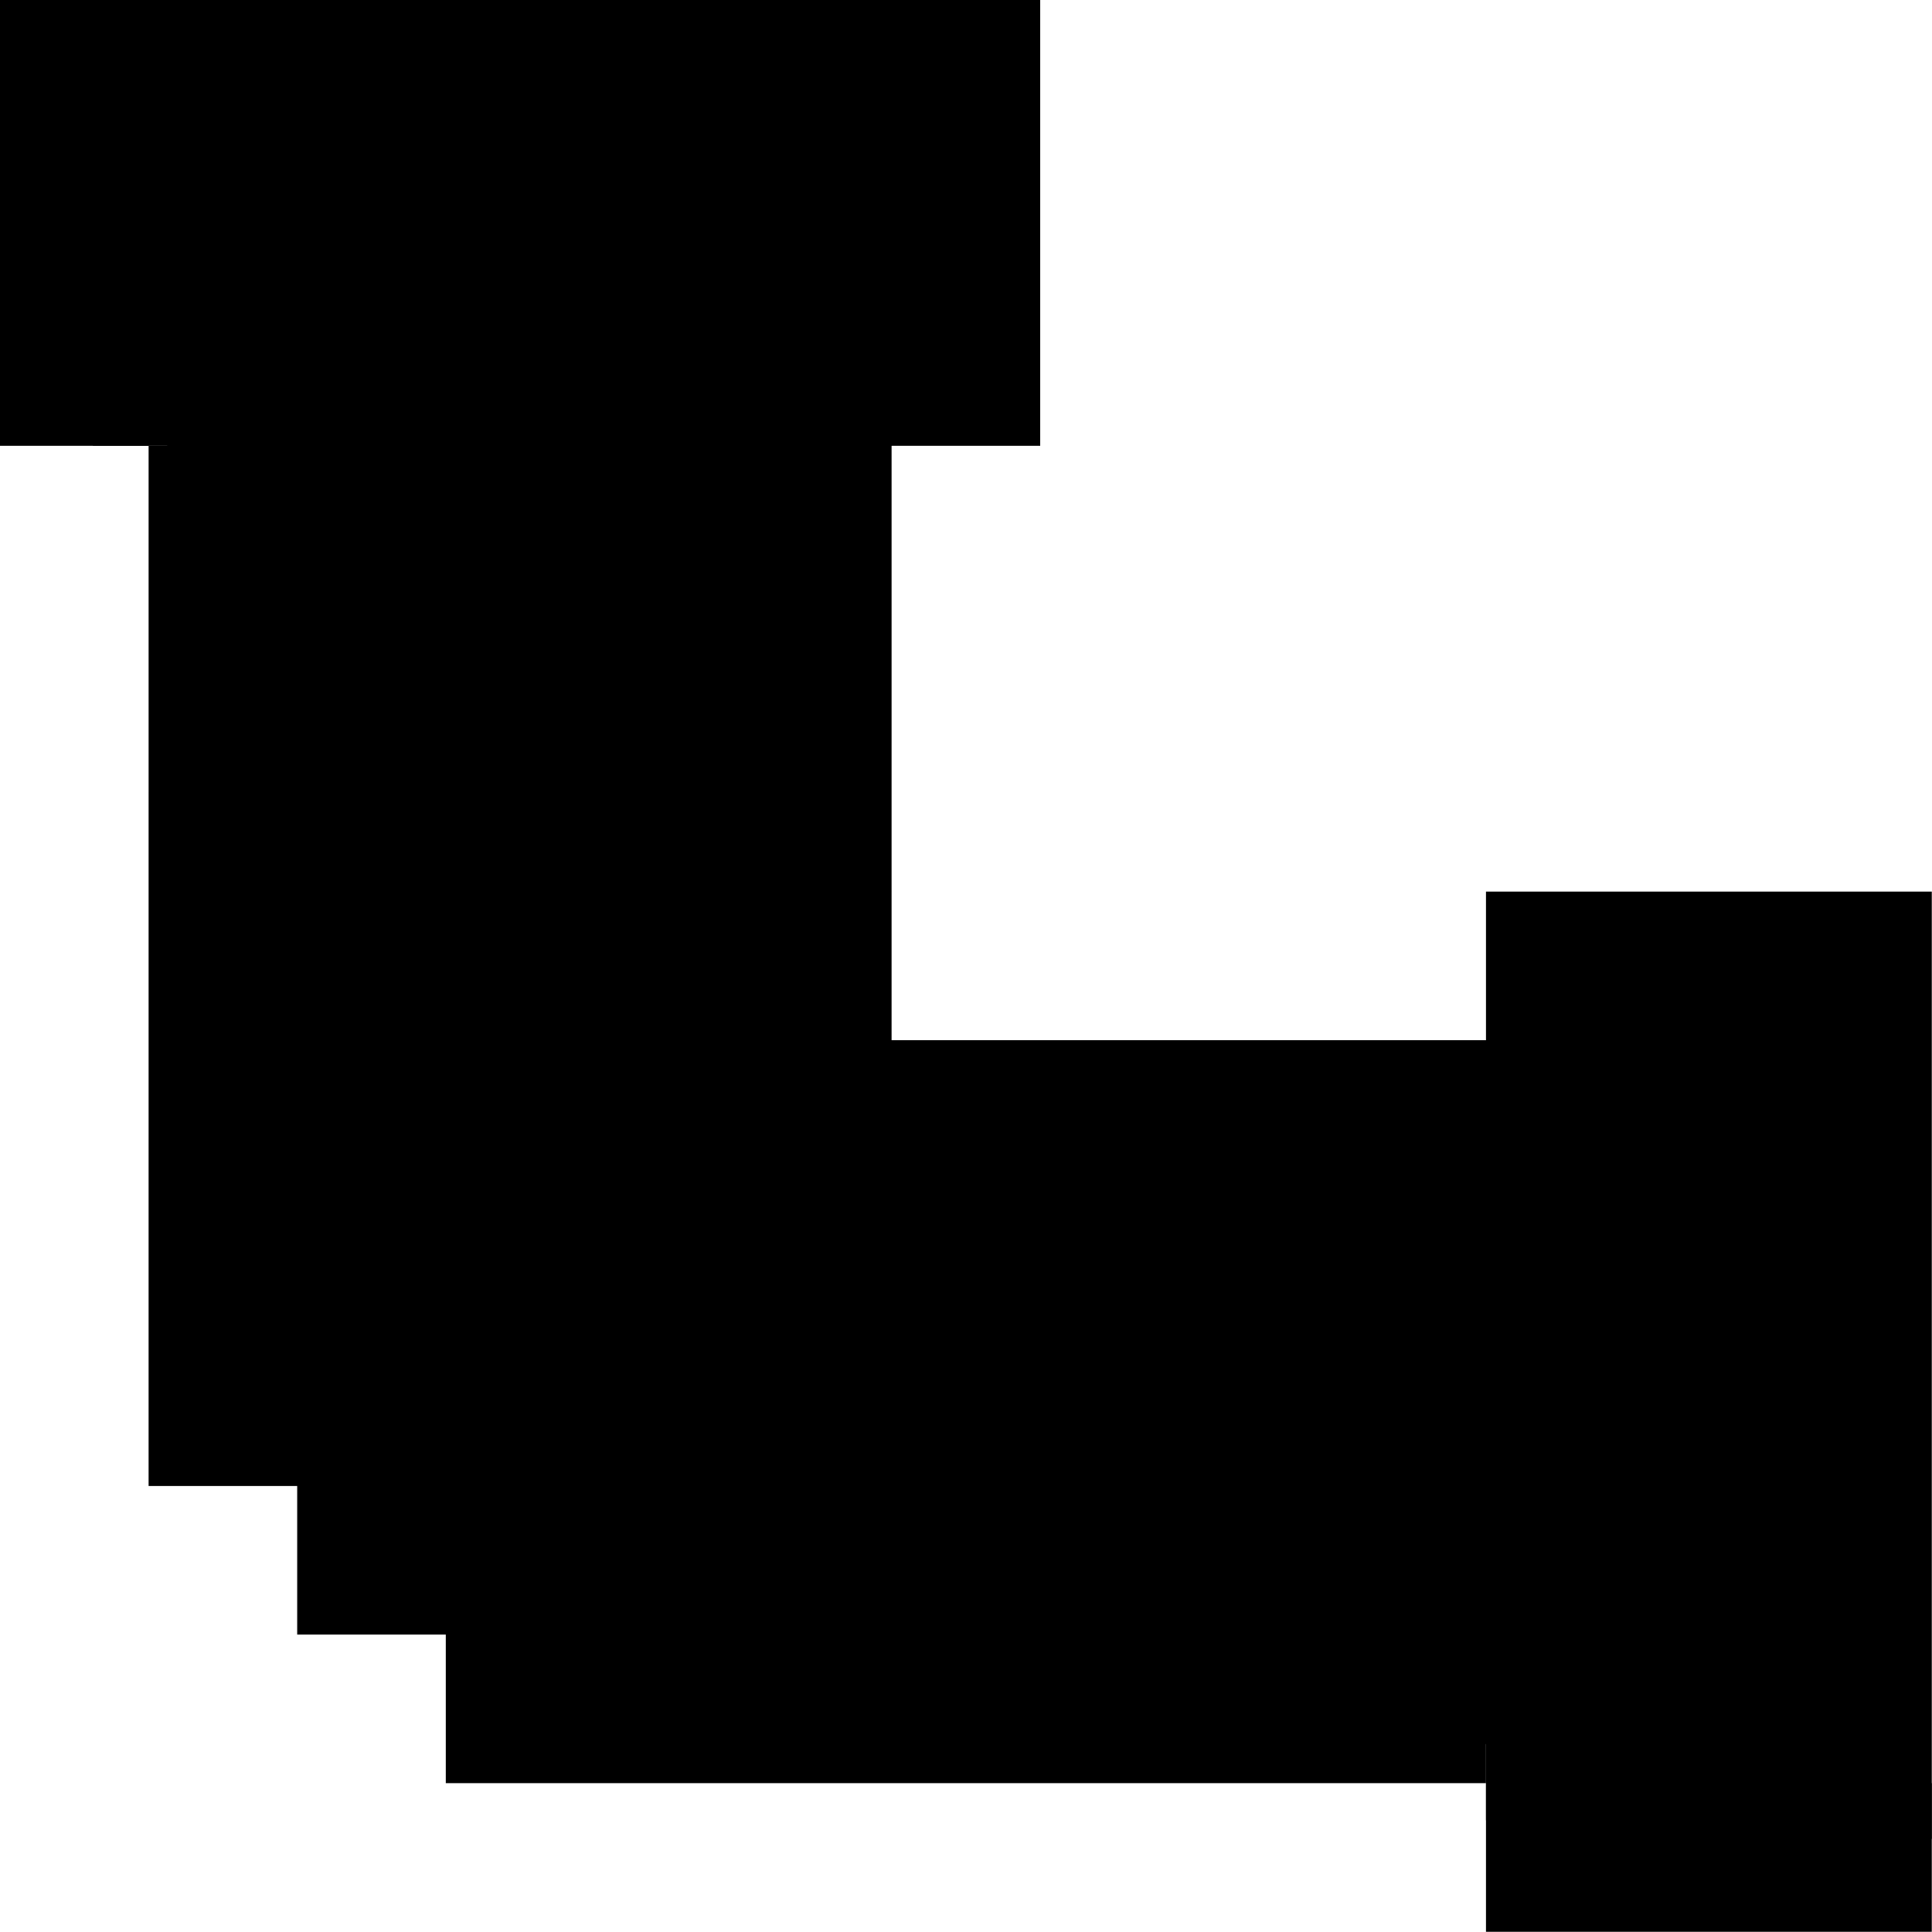
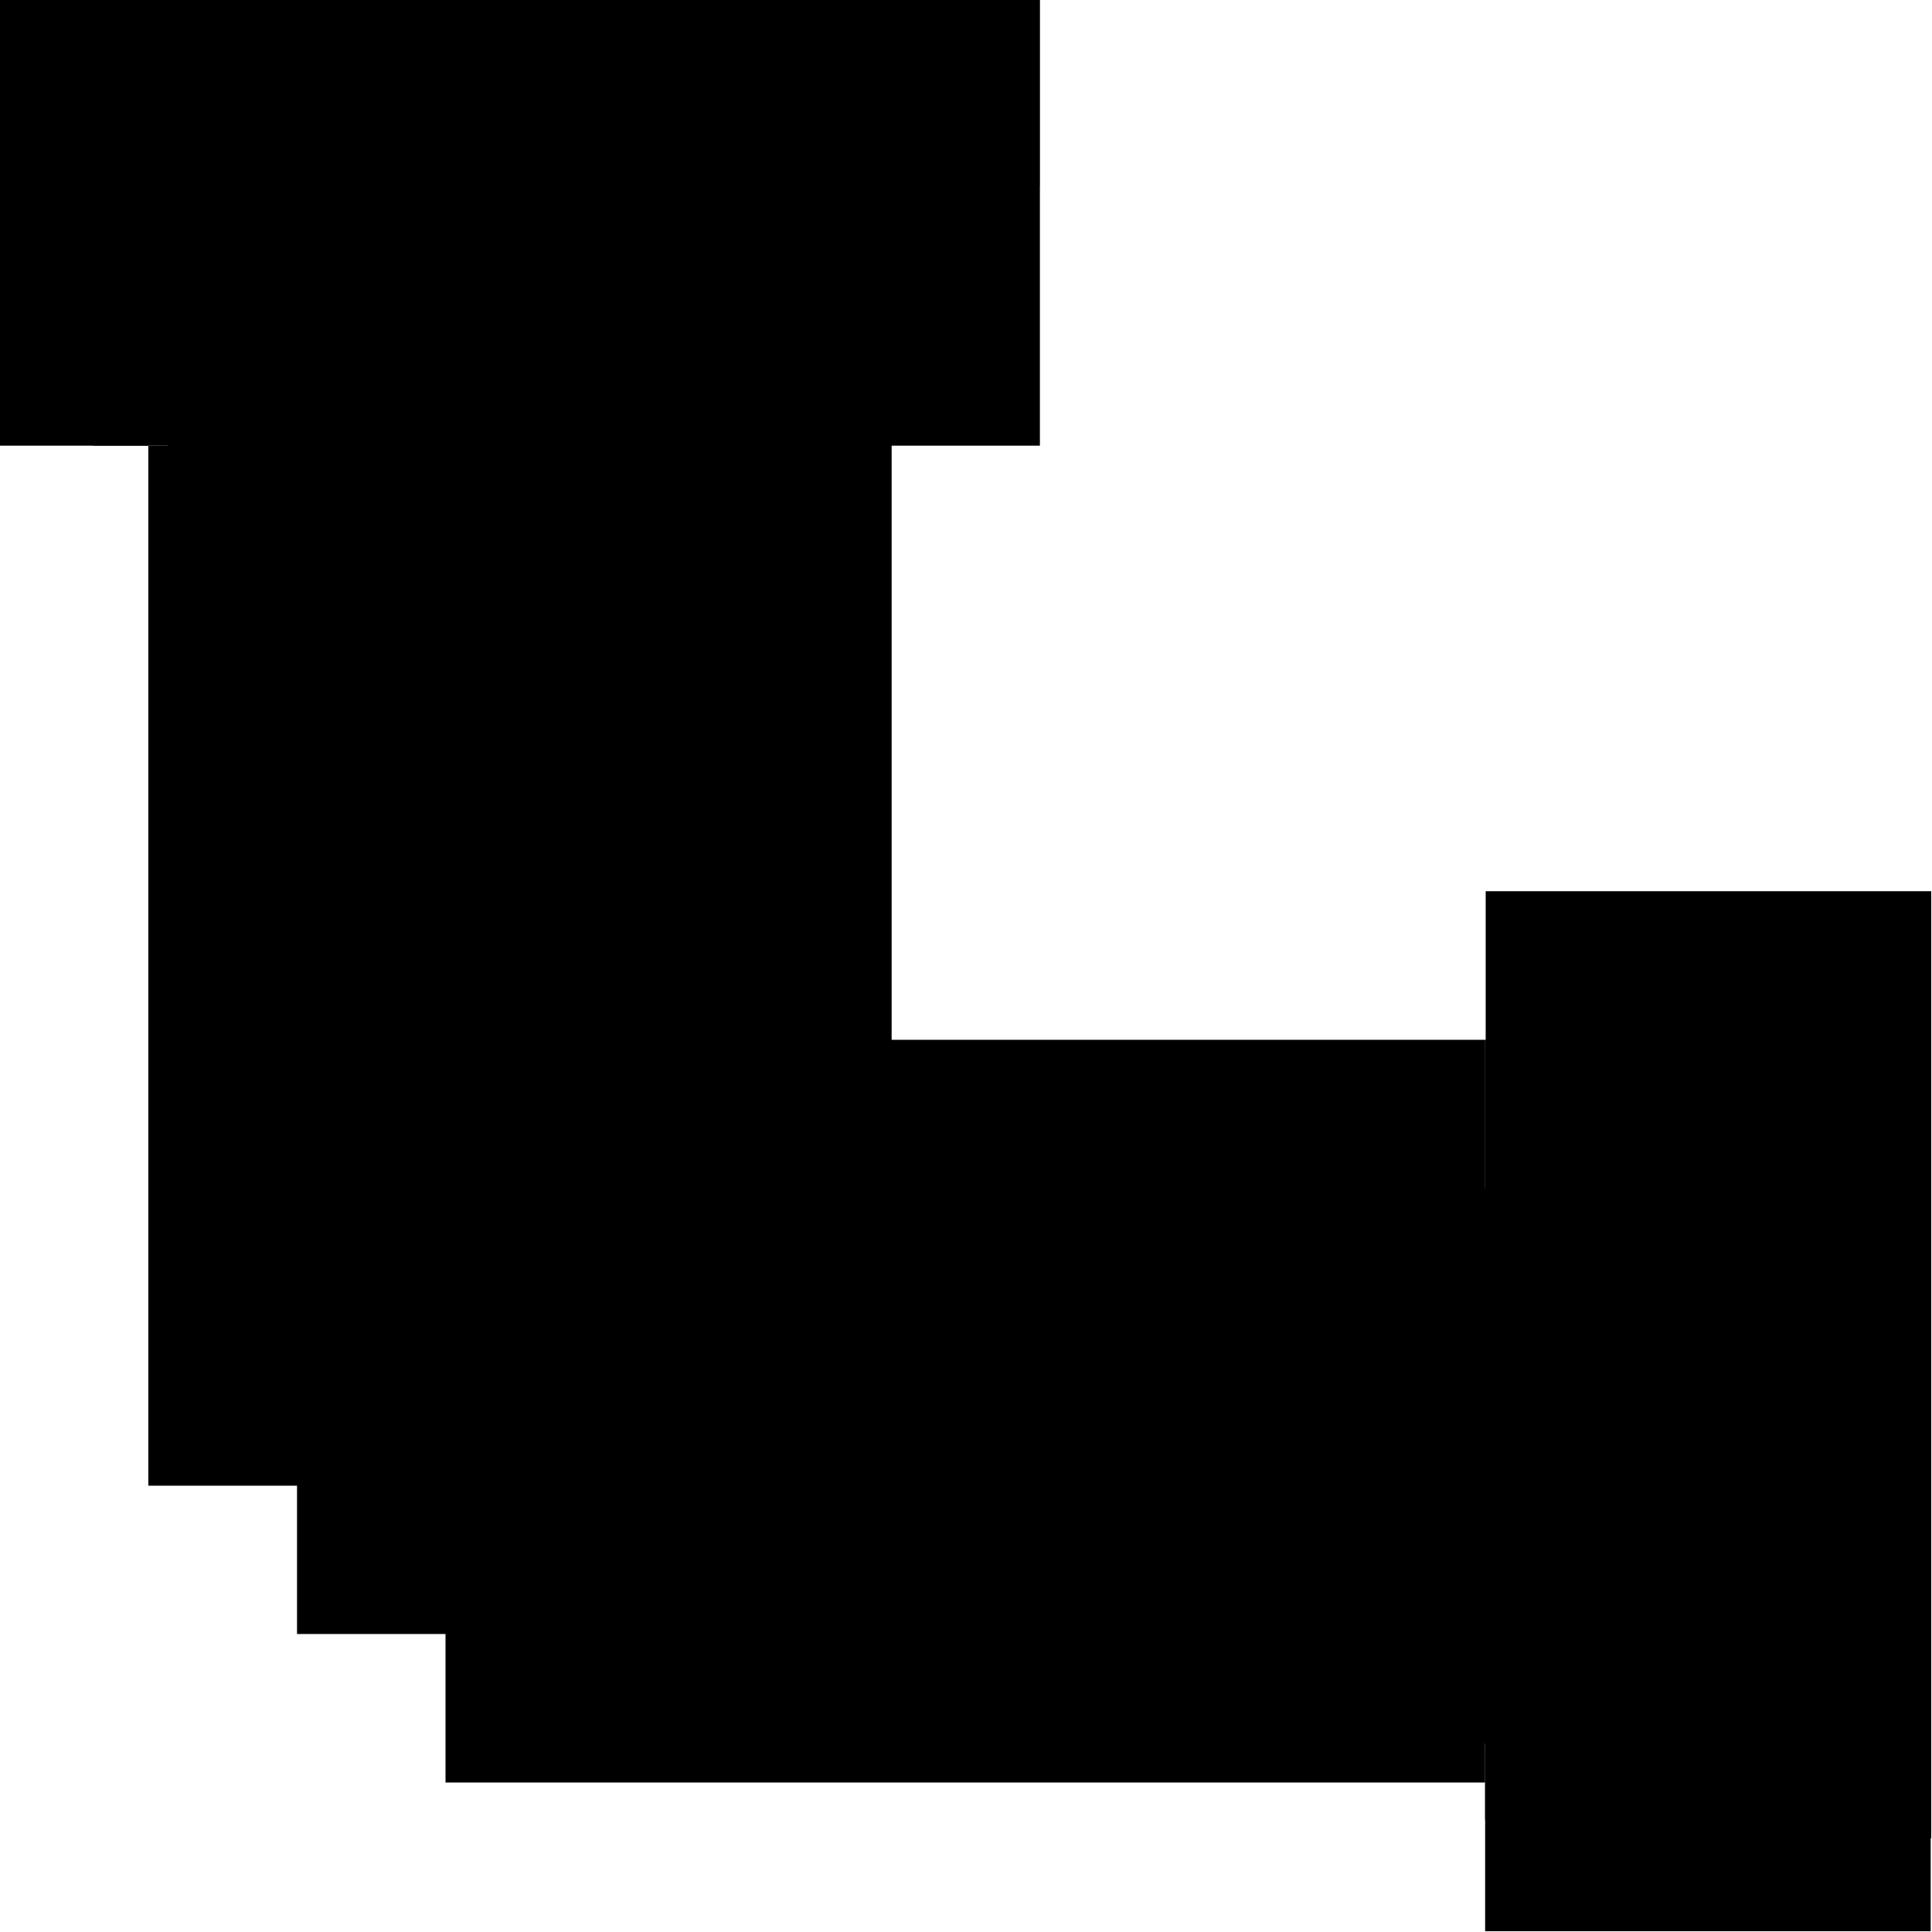
- <svg xmlns="http://www.w3.org/2000/svg" width="248" height="248" viewBox="0 0 248 248">
-   <path d="M133.523 57.224L114.449 57.224L114.448 133.523H190.747V114.448L247.972 114.448V236.05H224.128V152.598H198.277V157.115L69.272 157.115V133.523H90.606L90.606 26.227H95.374V23.844L11.922 23.844L11.922 0L133.523 0V57.224Z" fill="#000000" />
-   <path d="M114.45 19.075V57.224H95.374L95.373 152.598L190.749 152.598V133.522L228.898 133.523V233.665H190.749V223.877L73.287 223.877V176.441H21.459L21.459 57.224H11.924L11.924 19.074L114.45 19.075Z" fill="#000000" />
-   <path d="M247.972 247.972H190.747V228.896H247.972V247.972ZM57.225 171.672L76.299 171.673V190.747L190.748 190.747L190.747 228.896L57.225 228.896V209.822H38.149L38.149 190.748H19.074L19.075 57.225L57.225 57.225L57.225 171.672ZM19.075 57.224H0L0 0L19.075 0L19.075 57.224Z" fill="#000000" />
+ <svg xmlns="http://www.w3.org/2000/svg" width="768" height="768" viewBox="0 0 768 768">
+   <path d="M767.695 730.736H693.898V472.375H590.583V354.27H767.695V730.736ZM413.402 73.816H413.375L413.375 177.158H354.438V413.336L590.386 413.336V487.152L214.023 487.152L214.023 413.336H280.641L280.641 81.164H295.301V73.816L37.039 73.816L37.039 0L413.402 0V73.816Z" fill="#000000" />
+   <path d="M354.364 177.152H295.414L295.414 472.383L590.363 472.383V413.32H708.438V723.348H590.363V693.055L226.982 693.055L226.982 546.286H66.644L66.644 177.152H37.039L37.039 59.047L354.364 59.047V177.152Z" fill="#000000" />
+   <path d="M767.477 767.693H590.364V708.641H767.477V767.693ZM59.037 177.148L177.035 177.148L177.035 531.531H236.148V590.469L590.359 590.469V708.574L177.099 708.574V649.544H118.074V590.584H59.036V590.52H58.961L58.961 177.159H0L0 0L59.037 0L59.037 177.148Z" fill="#000000" />
</svg>
